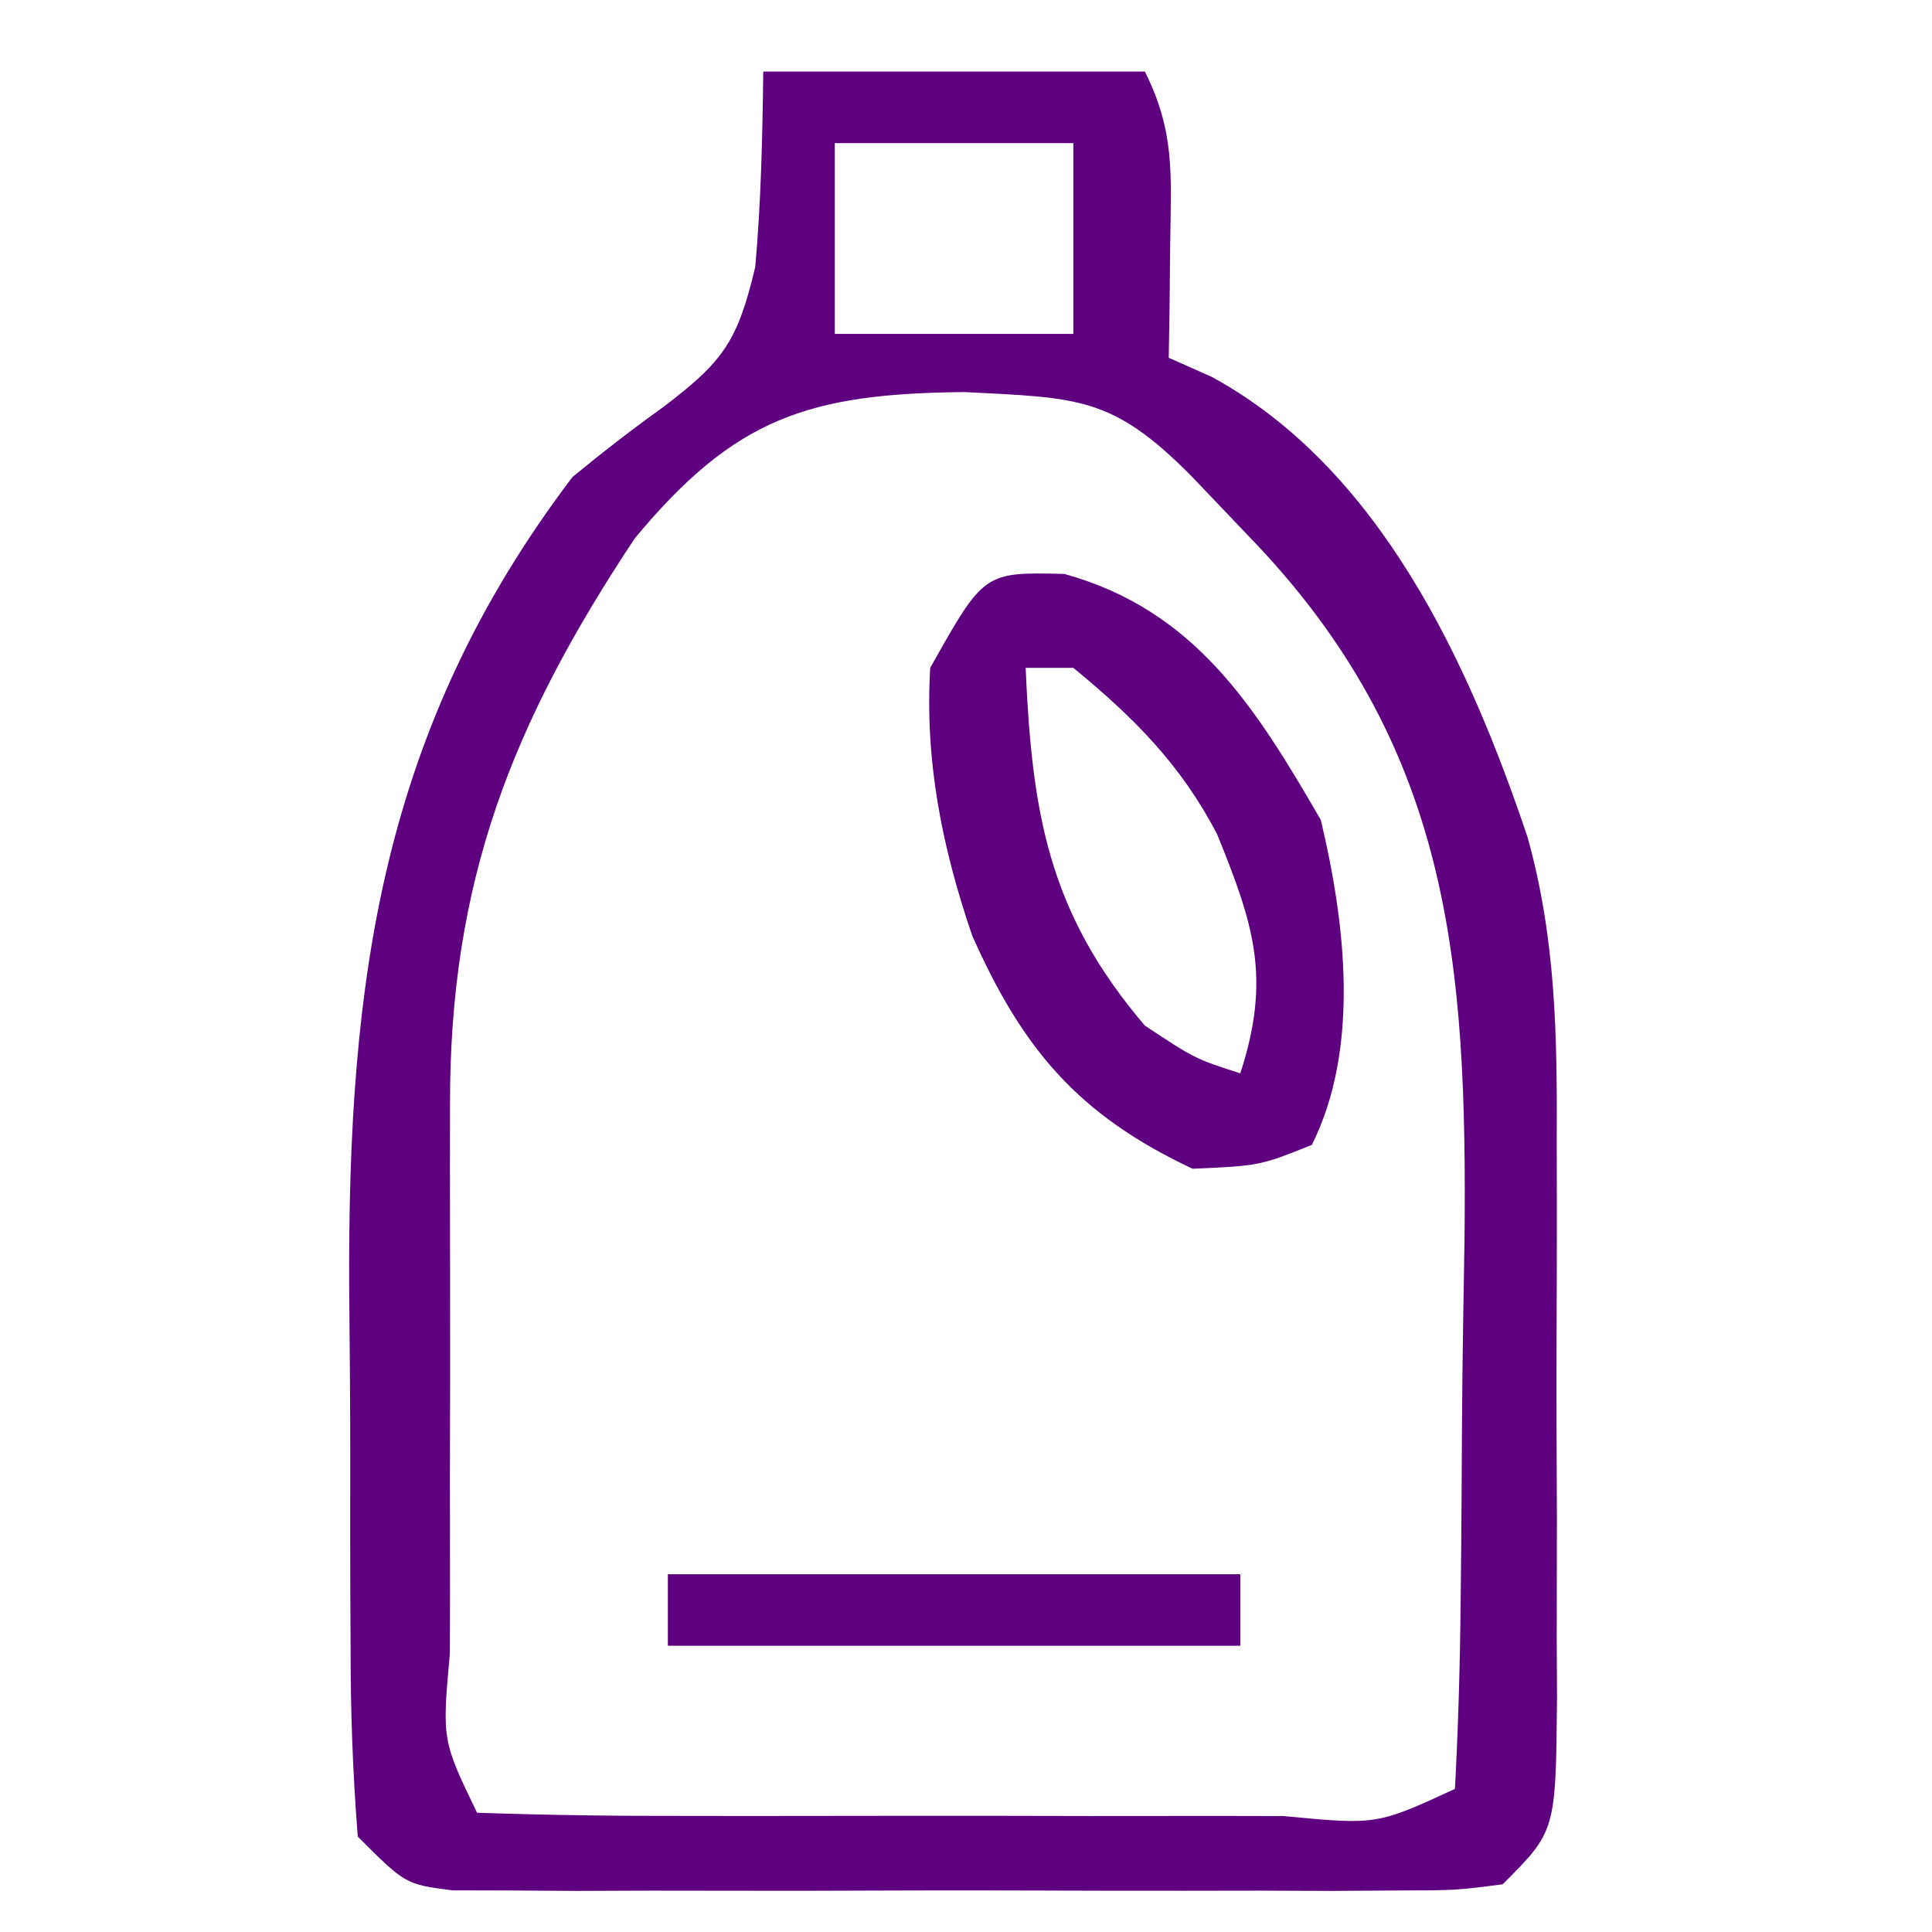
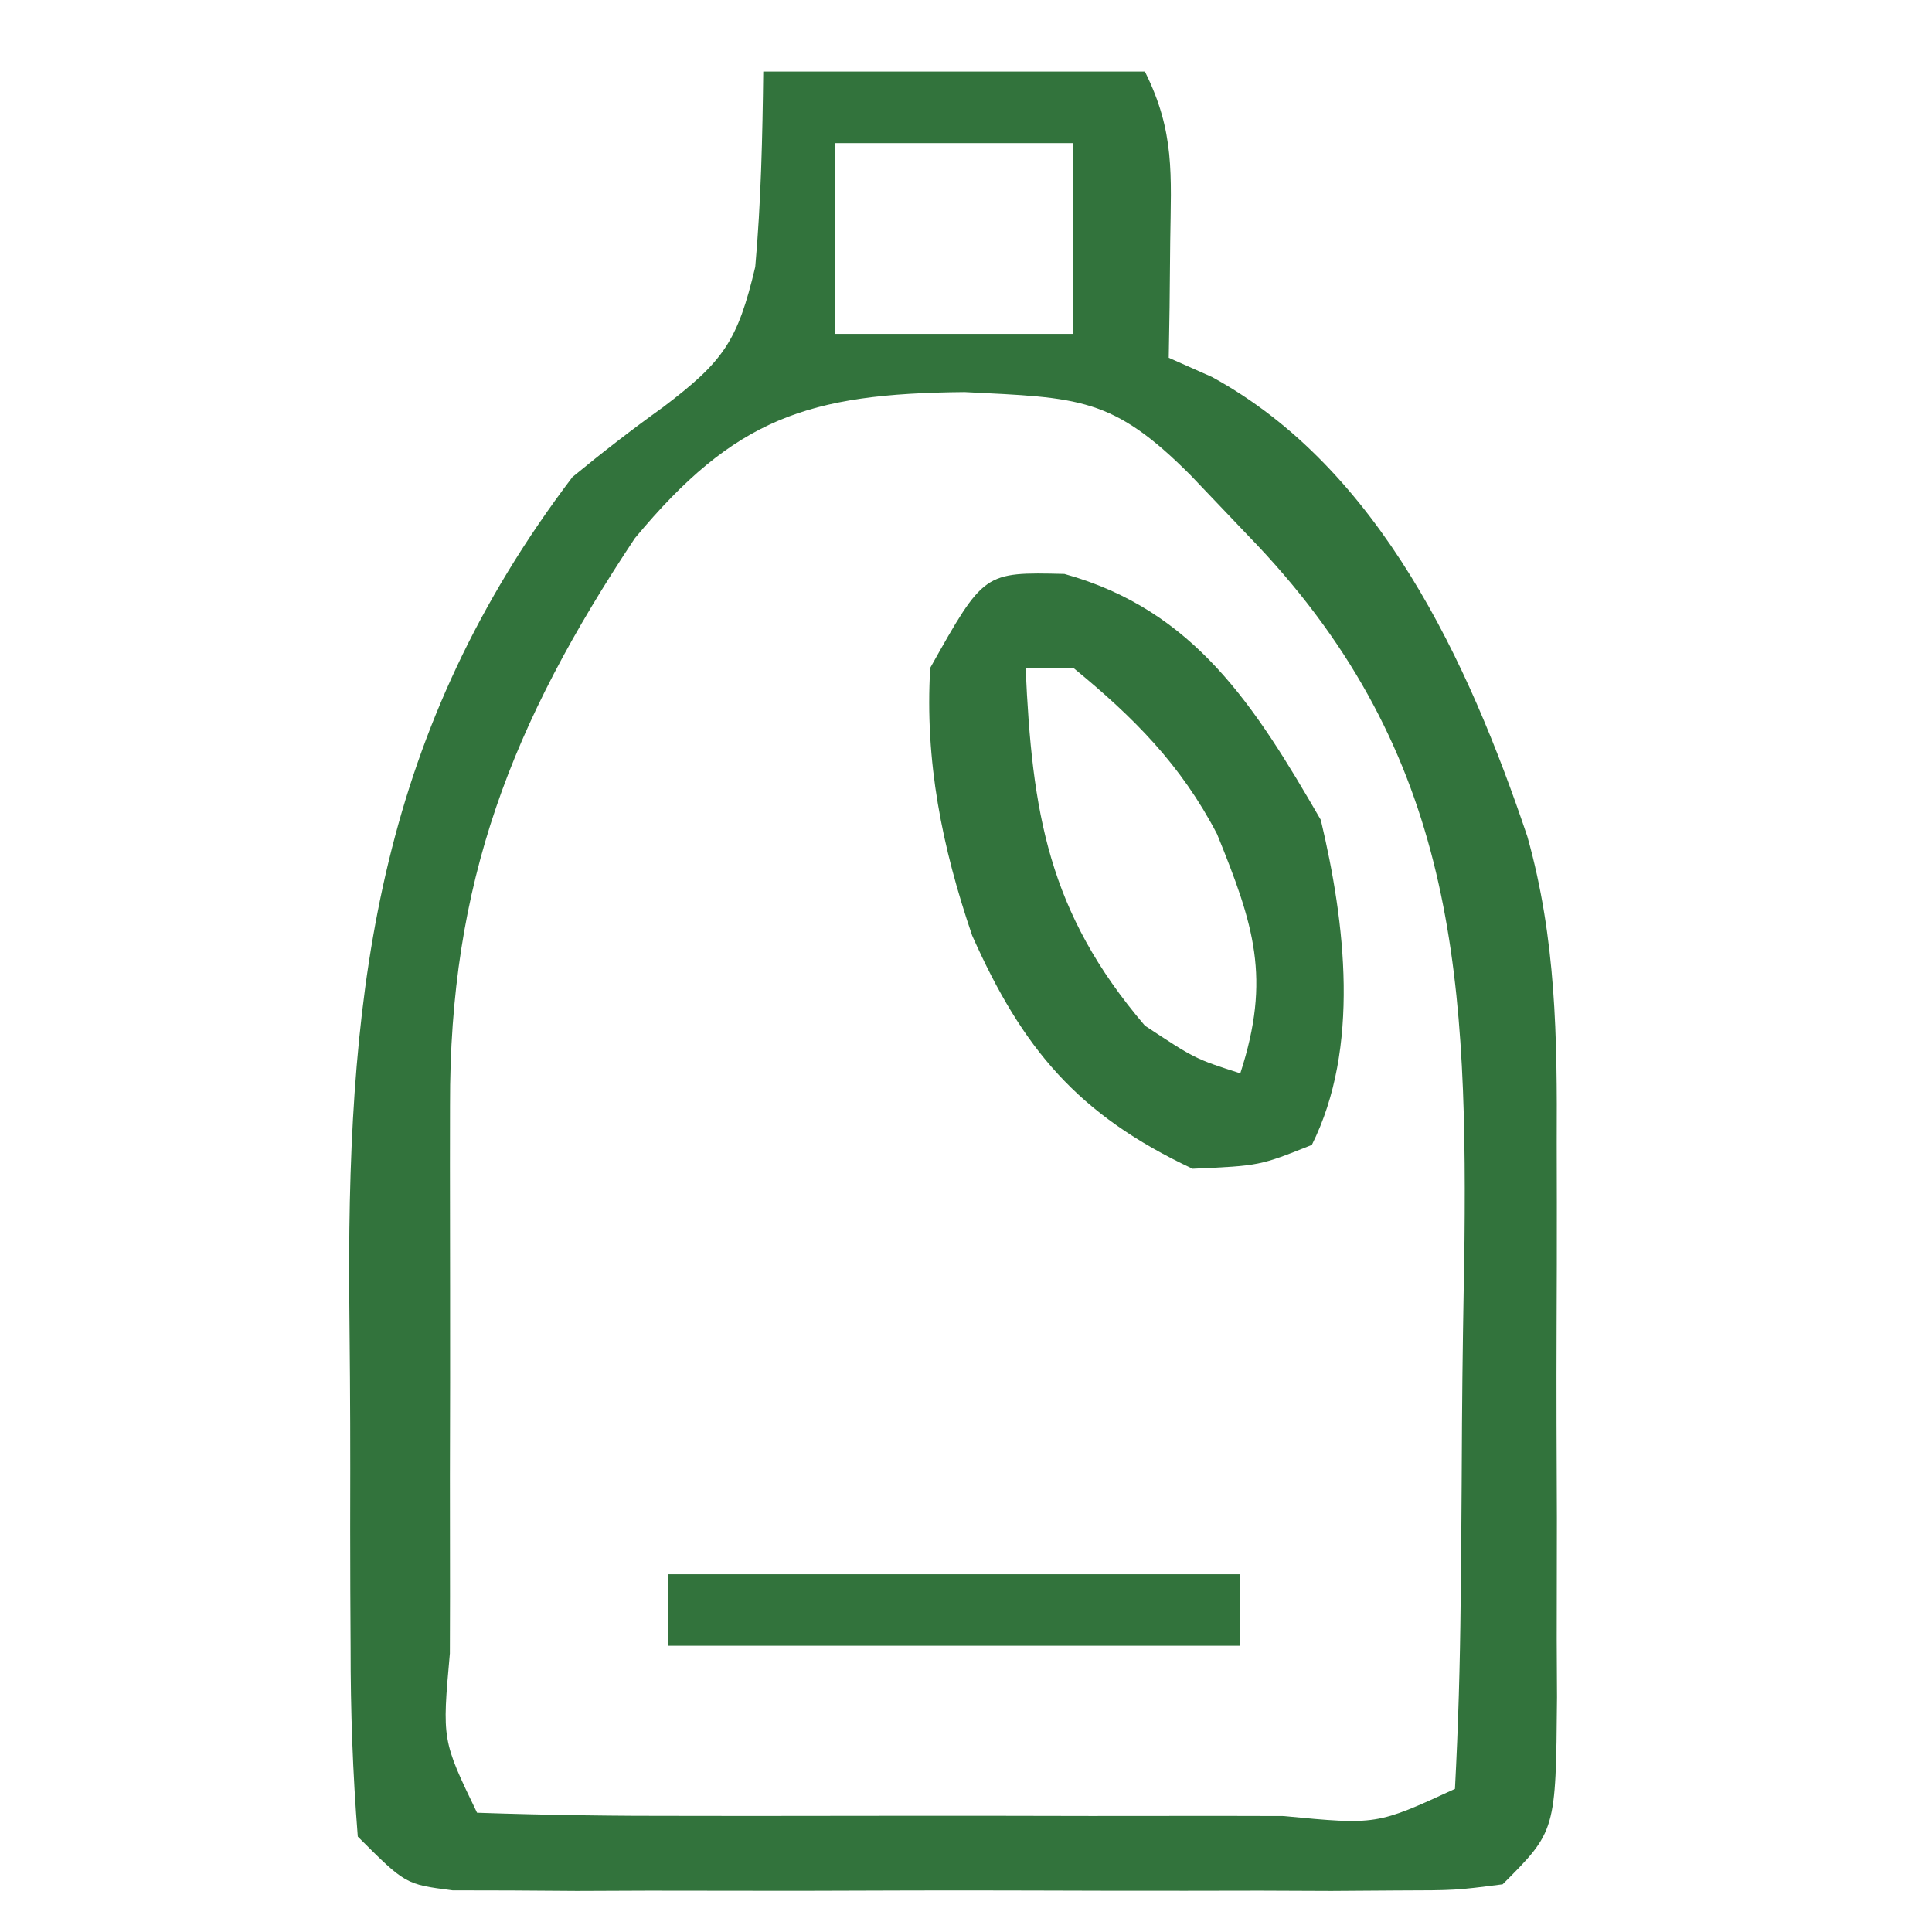
<svg xmlns="http://www.w3.org/2000/svg" version="1.1" width="81" height="81">
-   <path d="M0 0 C5.28 0 10.56 0 16 0 C17.262 2.525 17.099 4.312 17.062 7.125 C17.053 8.035 17.044 8.945 17.035 9.883 C17.024 10.581 17.012 11.28 17 12 C17.598 12.266 18.196 12.531 18.812 12.805 C25.855 16.653 29.58 24.785 32.037 32.079 C33.242 36.37 33.288 40.492 33.266 44.926 C33.268 46.169 33.268 46.169 33.271 47.437 C33.273 49.176 33.269 50.915 33.261 52.654 C33.25 55.322 33.261 57.99 33.273 60.658 C33.272 62.352 33.27 64.045 33.266 65.738 C33.27 66.537 33.274 67.336 33.278 68.159 C33.23 73.77 33.23 73.77 31 76 C29.027 76.254 29.027 76.254 26.582 76.259 C25.211 76.268 25.211 76.268 23.811 76.278 C22.822 76.274 21.832 76.27 20.812 76.266 C19.799 76.268 18.786 76.269 17.741 76.271 C15.596 76.273 13.451 76.269 11.306 76.261 C8.013 76.25 4.722 76.261 1.43 76.273 C-0.651 76.272 -2.732 76.27 -4.812 76.266 C-5.802 76.27 -6.792 76.274 -7.811 76.278 C-9.183 76.268 -9.183 76.268 -10.582 76.259 C-11.389 76.257 -12.195 76.256 -13.027 76.254 C-15 76 -15 76 -17 74 C-17.212 71.319 -17.304 68.745 -17.301 66.062 C-17.305 65.268 -17.309 64.473 -17.314 63.654 C-17.32 61.966 -17.32 60.278 -17.316 58.59 C-17.313 56.038 -17.336 53.486 -17.361 50.934 C-17.413 38.078 -16.009 27.562 -8 17 C-6.762 15.98 -5.492 14.997 -4.188 14.062 C-1.68 12.157 -1.075 11.318 -0.336 8.191 C-0.093 5.469 -0.033 2.733 0 0 Z M3 3 C3 5.64 3 8.28 3 11 C6.3 11 9.6 11 13 11 C13 8.36 13 5.72 13 3 C9.7 3 6.4 3 3 3 Z M-5.383 19.566 C-10.56 27.357 -13.157 33.992 -13.133 43.352 C-13.134 44.166 -13.135 44.981 -13.136 45.82 C-13.136 47.54 -13.135 49.26 -13.13 50.979 C-13.125 53.622 -13.13 56.264 -13.137 58.906 C-13.136 60.576 -13.135 62.245 -13.133 63.914 C-13.135 64.709 -13.137 65.504 -13.139 66.322 C-13.467 69.96 -13.467 69.96 -12 73 C-9.055 73.101 -6.133 73.14 -3.188 73.133 C-2.303 73.134 -1.419 73.135 -0.509 73.136 C1.364 73.136 3.237 73.135 5.11 73.13 C7.988 73.125 10.865 73.13 13.742 73.137 C15.557 73.136 17.372 73.135 19.188 73.133 C20.487 73.136 20.487 73.136 21.814 73.139 C25.72 73.513 25.72 73.513 29 72 C29.138 69.378 29.213 66.784 29.238 64.16 C29.246 63.364 29.254 62.568 29.263 61.748 C29.277 60.054 29.287 58.36 29.295 56.666 C29.312 54.104 29.356 51.544 29.4 48.982 C29.514 37.34 28.842 28.22 20.312 19.438 C19.525 18.611 18.737 17.785 17.926 16.934 C14.645 13.639 13.257 13.678 8.438 13.438 C1.879 13.497 -1.201 14.532 -5.383 19.566 Z " fill="#5f0080" transform="translate(32,3)" />
-   <path d="M0 0 C5.463 1.517 7.991 5.547 10.75 10.312 C11.779 14.634 12.406 19.875 10.375 23.938 C8.188 24.812 8.188 24.812 5.375 24.938 C0.553 22.674 -1.761 19.894 -3.867 15.16 C-5.129 11.459 -5.856 7.857 -5.625 3.938 C-3.371 -0.08 -3.371 -0.08 0 0 Z M-1.625 3.938 C-1.356 9.983 -0.698 14.166 3.375 18.938 C5.475 20.326 5.475 20.326 7.375 20.938 C8.677 16.934 7.944 14.711 6.402 10.91 C4.88 7.988 2.904 6.013 0.375 3.938 C-0.285 3.938 -0.945 3.938 -1.625 3.938 Z " fill="#5f0080" transform="translate(44.625,24.0625)" />
-   <path d="M0 0 C7.92 0 15.84 0 24 0 C24 0.99 24 1.98 24 3 C16.08 3 8.16 3 0 3 C0 2.01 0 1.02 0 0 Z " fill="#5f0080" transform="translate(28,66)" />
+   <path d="M0 0 C5.28 0 10.56 0 16 0 C17.262 2.525 17.099 4.312 17.062 7.125 C17.053 8.035 17.044 8.945 17.035 9.883 C17.024 10.581 17.012 11.28 17 12 C17.598 12.266 18.196 12.531 18.812 12.805 C25.855 16.653 29.58 24.785 32.037 32.079 C33.242 36.37 33.288 40.492 33.266 44.926 C33.268 46.169 33.268 46.169 33.271 47.437 C33.273 49.176 33.269 50.915 33.261 52.654 C33.25 55.322 33.261 57.99 33.273 60.658 C33.272 62.352 33.27 64.045 33.266 65.738 C33.27 66.537 33.274 67.336 33.278 68.159 C33.23 73.77 33.23 73.77 31 76 C29.027 76.254 29.027 76.254 26.582 76.259 C25.211 76.268 25.211 76.268 23.811 76.278 C22.822 76.274 21.832 76.27 20.812 76.266 C19.799 76.268 18.786 76.269 17.741 76.271 C15.596 76.273 13.451 76.269 11.306 76.261 C8.013 76.25 4.722 76.261 1.43 76.273 C-0.651 76.272 -2.732 76.27 -4.812 76.266 C-5.802 76.27 -6.792 76.274 -7.811 76.278 C-9.183 76.268 -9.183 76.268 -10.582 76.259 C-11.389 76.257 -12.195 76.256 -13.027 76.254 C-15 76 -15 76 -17 74 C-17.212 71.319 -17.304 68.745 -17.301 66.062 C-17.305 65.268 -17.309 64.473 -17.314 63.654 C-17.32 61.966 -17.32 60.278 -17.316 58.59 C-17.313 56.038 -17.336 53.486 -17.361 50.934 C-17.413 38.078 -16.009 27.562 -8 17 C-6.762 15.98 -5.492 14.997 -4.188 14.062 C-1.68 12.157 -1.075 11.318 -0.336 8.191 C-0.093 5.469 -0.033 2.733 0 0 Z M3 3 C3 5.64 3 8.28 3 11 C6.3 11 9.6 11 13 11 C13 8.36 13 5.72 13 3 C9.7 3 6.4 3 3 3 Z M-5.383 19.566 C-10.56 27.357 -13.157 33.992 -13.133 43.352 C-13.134 44.166 -13.135 44.981 -13.136 45.82 C-13.136 47.54 -13.135 49.26 -13.13 50.979 C-13.125 53.622 -13.13 56.264 -13.137 58.906 C-13.136 60.576 -13.135 62.245 -13.133 63.914 C-13.135 64.709 -13.137 65.504 -13.139 66.322 C-13.467 69.96 -13.467 69.96 -12 73 C-9.055 73.101 -6.133 73.14 -3.188 73.133 C-2.303 73.134 -1.419 73.135 -0.509 73.136 C1.364 73.136 3.237 73.135 5.11 73.13 C7.988 73.125 10.865 73.13 13.742 73.137 C15.557 73.136 17.372 73.135 19.188 73.133 C20.487 73.136 20.487 73.136 21.814 73.139 C25.72 73.513 25.72 73.513 29 72 C29.138 69.378 29.213 66.784 29.238 64.16 C29.246 63.364 29.254 62.568 29.263 61.748 C29.277 60.054 29.287 58.36 29.295 56.666 C29.312 54.104 29.356 51.544 29.4 48.982 C29.514 37.34 28.842 28.22 20.312 19.438 C19.525 18.611 18.737 17.785 17.926 16.934 C14.645 13.639 13.257 13.678 8.438 13.438 C1.879 13.497 -1.201 14.532 -5.383 19.566 Z " fill="#32733c" transform="translate(32,3)" />
+   <path d="M0 0 C5.463 1.517 7.991 5.547 10.75 10.312 C11.779 14.634 12.406 19.875 10.375 23.938 C8.188 24.812 8.188 24.812 5.375 24.938 C0.553 22.674 -1.761 19.894 -3.867 15.16 C-5.129 11.459 -5.856 7.857 -5.625 3.938 C-3.371 -0.08 -3.371 -0.08 0 0 Z M-1.625 3.938 C-1.356 9.983 -0.698 14.166 3.375 18.938 C5.475 20.326 5.475 20.326 7.375 20.938 C8.677 16.934 7.944 14.711 6.402 10.91 C4.88 7.988 2.904 6.013 0.375 3.938 C-0.285 3.938 -0.945 3.938 -1.625 3.938 Z " fill="#32733c" transform="translate(44.625,24.0625)" />
+   <path d="M0 0 C7.92 0 15.84 0 24 0 C24 0.99 24 1.98 24 3 C16.08 3 8.16 3 0 3 C0 2.01 0 1.02 0 0 Z " fill="#32733c" transform="translate(28,66)" />
</svg>
